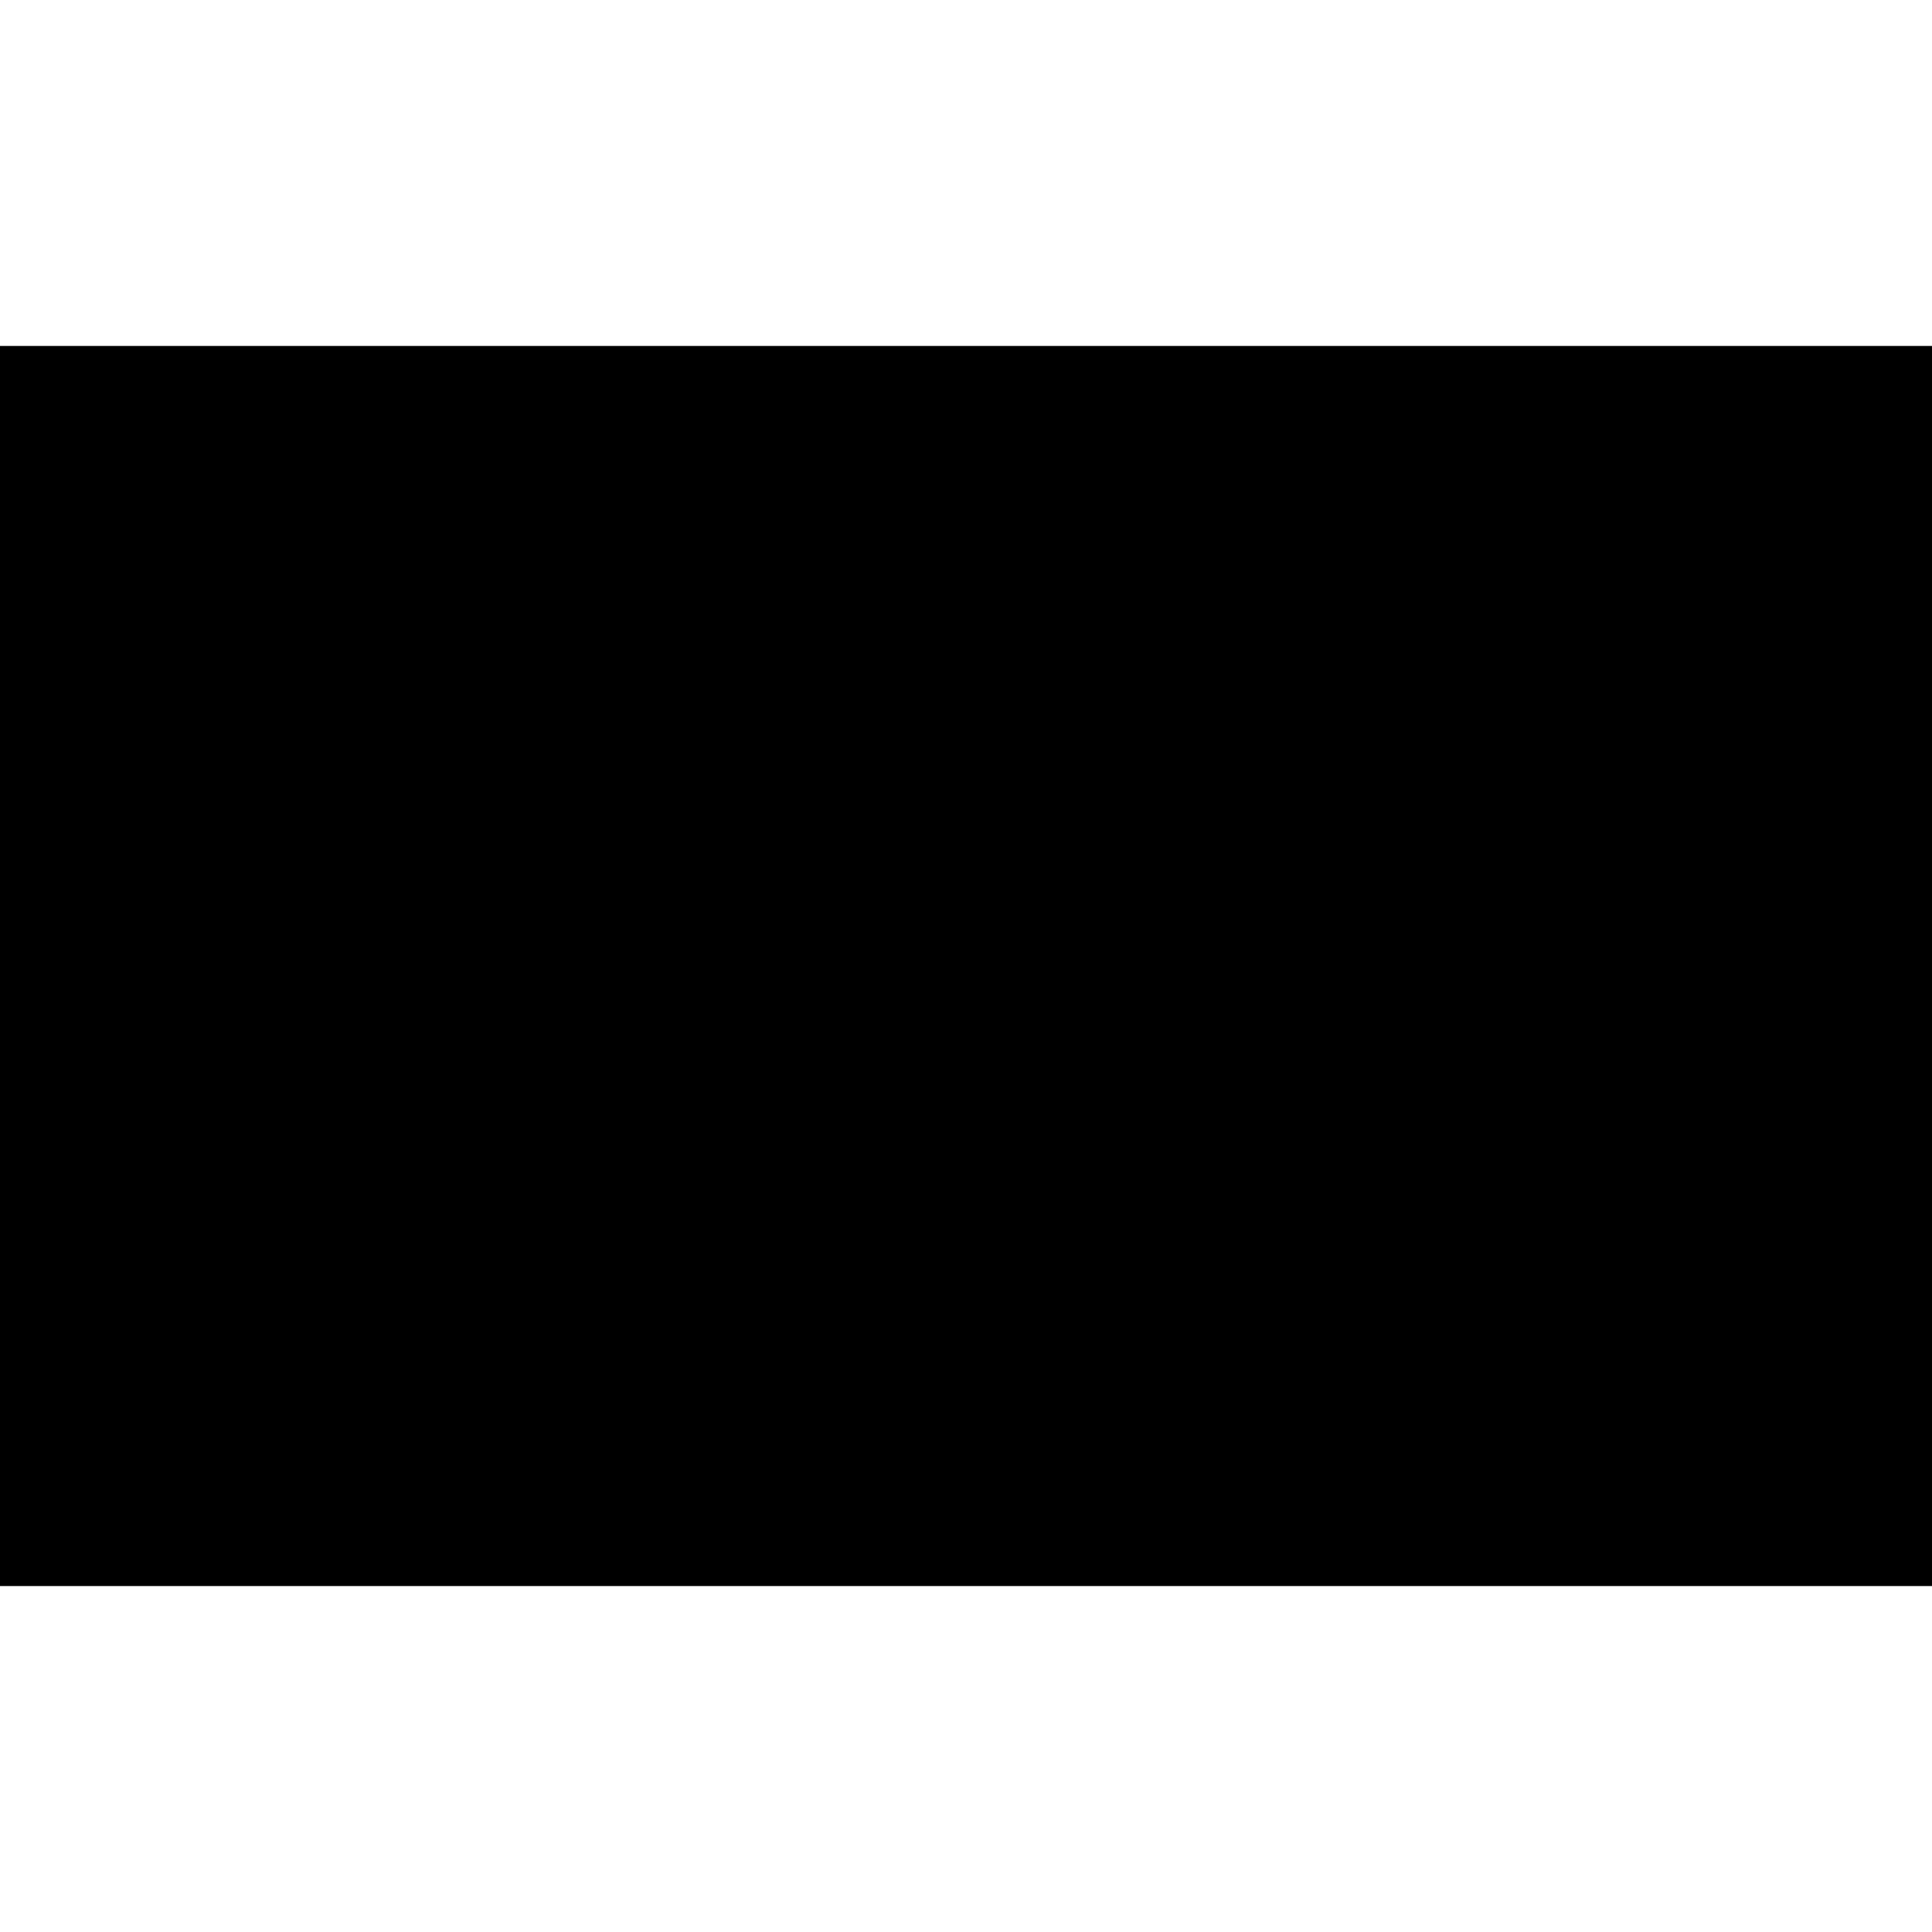
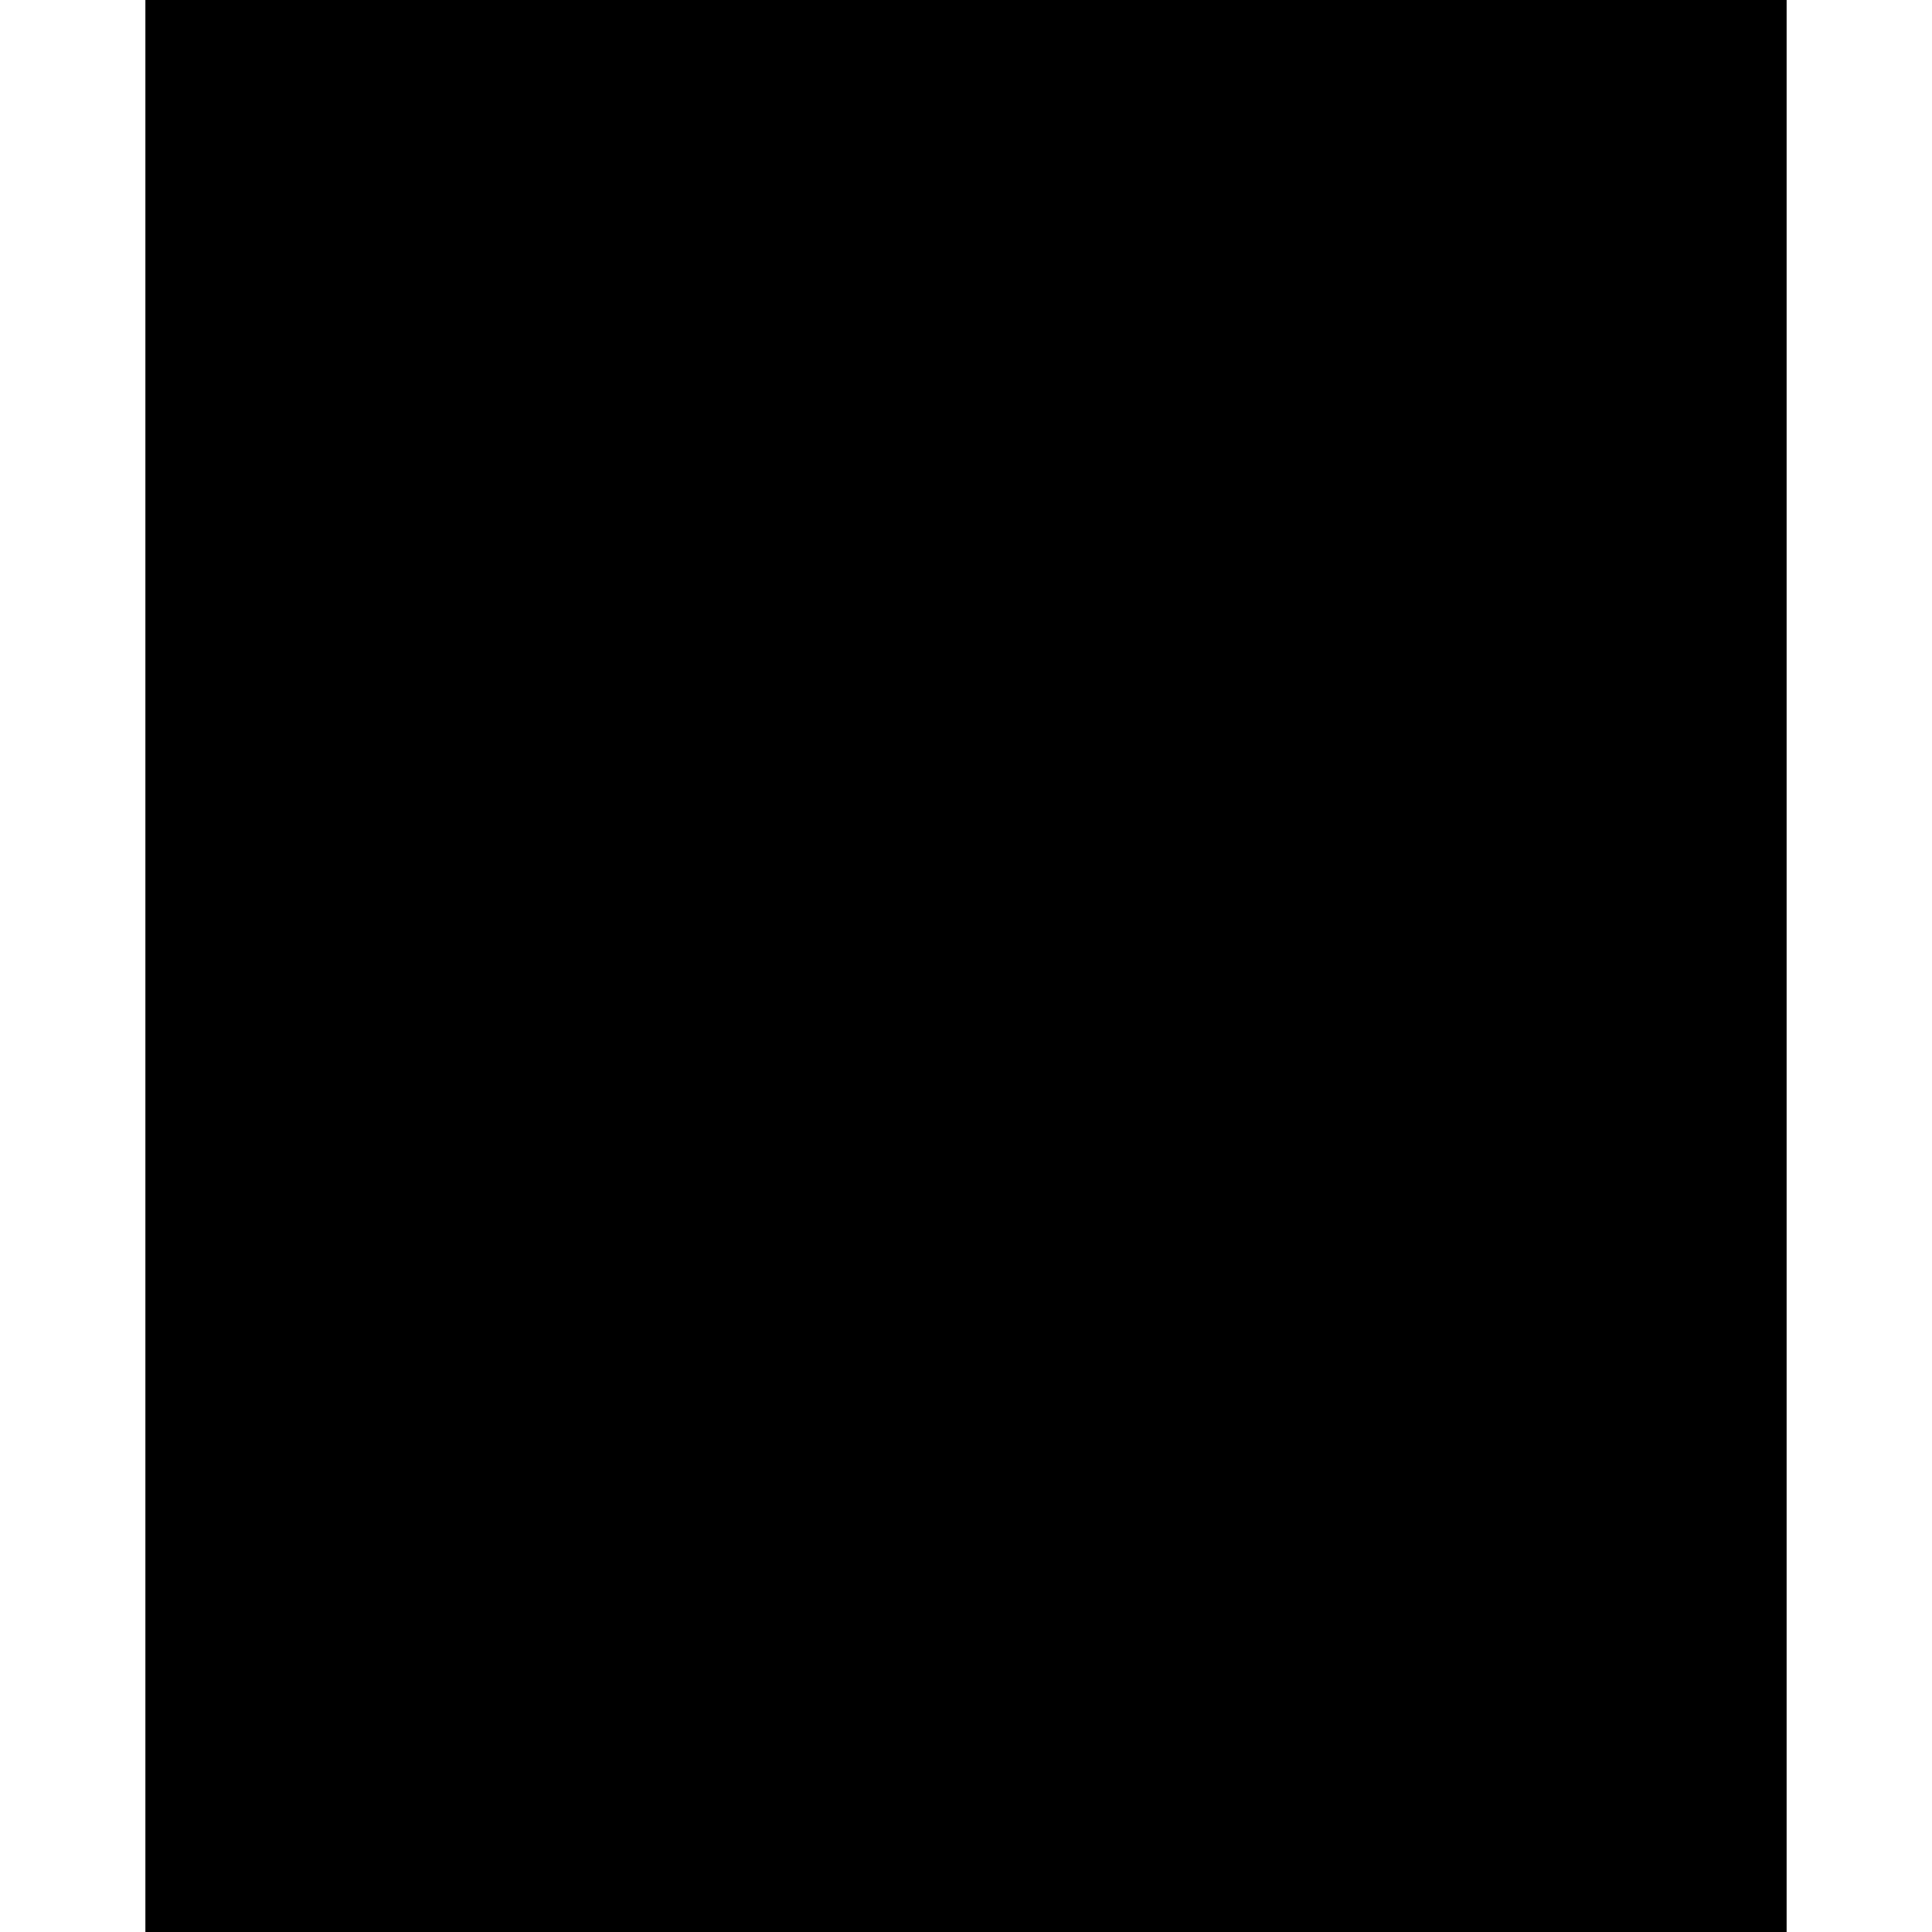
- <svg xmlns="http://www.w3.org/2000/svg" version="1.0" width="363pt" height="363pt" viewBox="0 0 363 363" preserveAspectRatio="xMidYMid meet">
-   <g transform="translate(0,363) scale(0.1,-0.1)" fill="#000000" stroke="none">
-     <path d="M0 1815 l0 -1165 1815 0 1815 0 0 1165 0 1165 -1815 0 -1815 0 0 -1165z" />
+ <svg xmlns="http://www.w3.org/2000/svg" version="1.0" width="279pt" height="279pt" viewBox="0 0 279 279" preserveAspectRatio="xMidYMid meet">
+   <g transform="translate(0,279) scale(0.1,-0.1)" fill="#000000" stroke="none">
+     <path d="M210 1395 l0 -1395 1185 0 1185 0 0 1395 0 1395 -1185 0 -1185 0 0 -1395z" />
  </g>
</svg>
